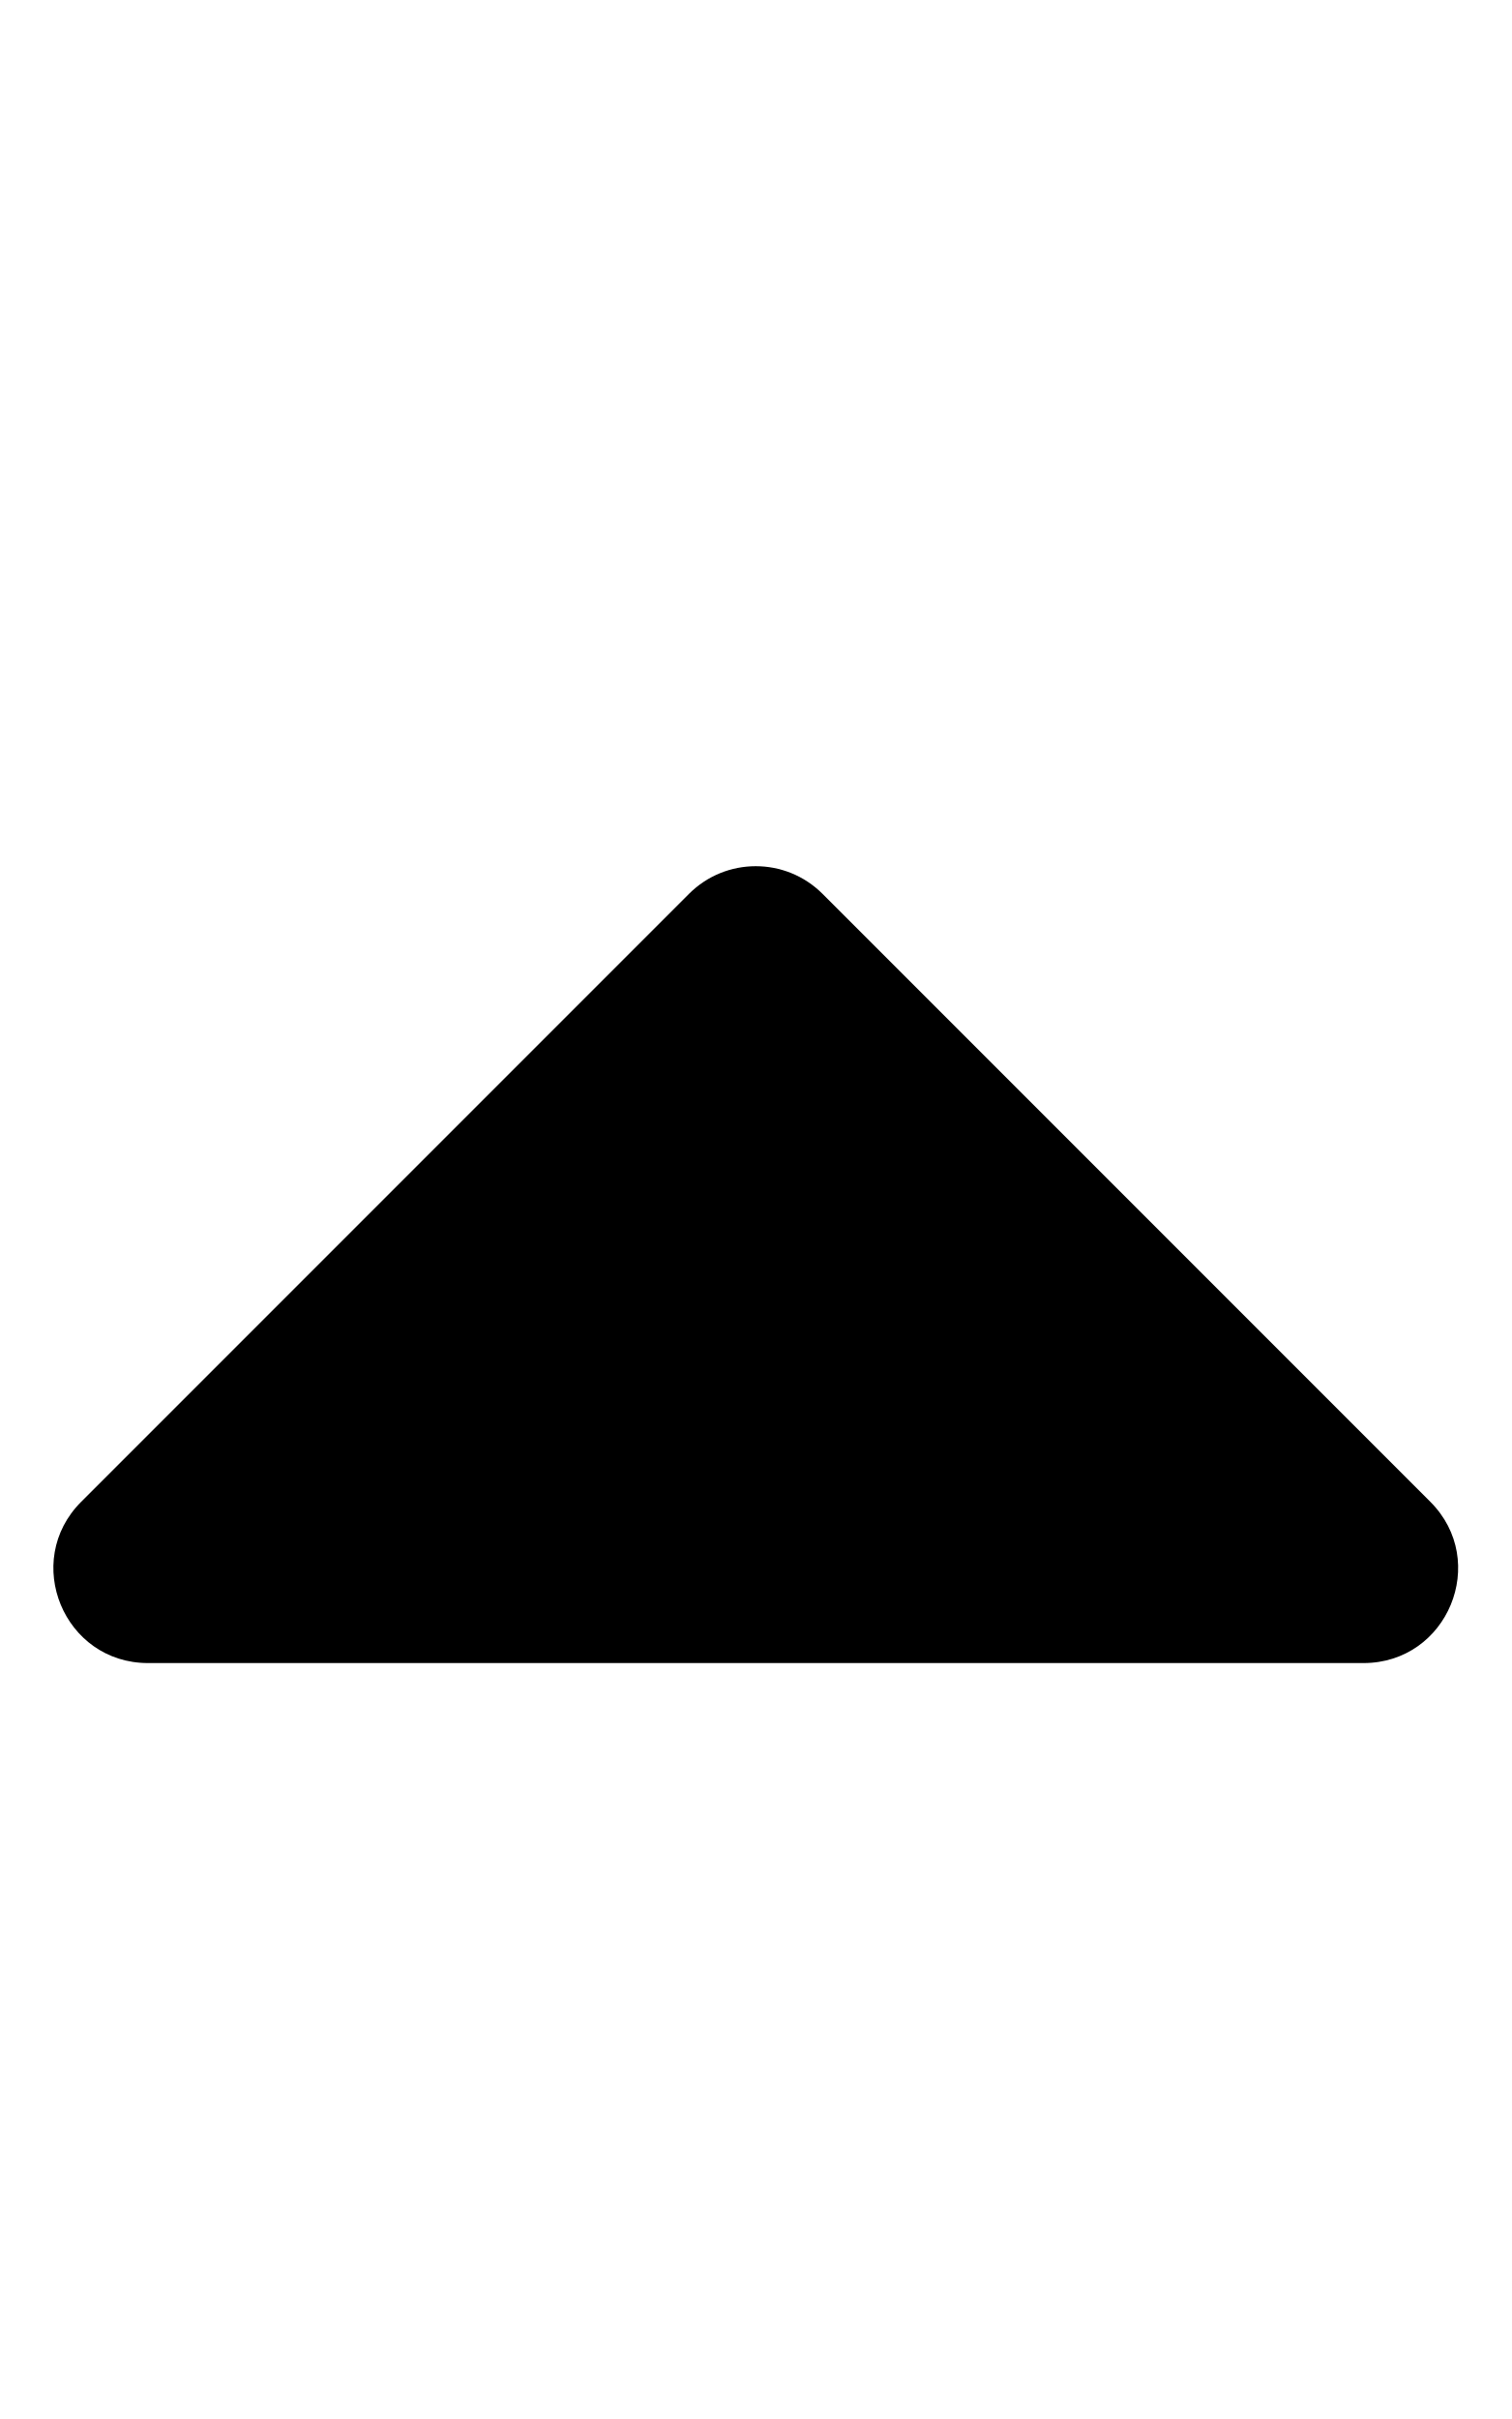
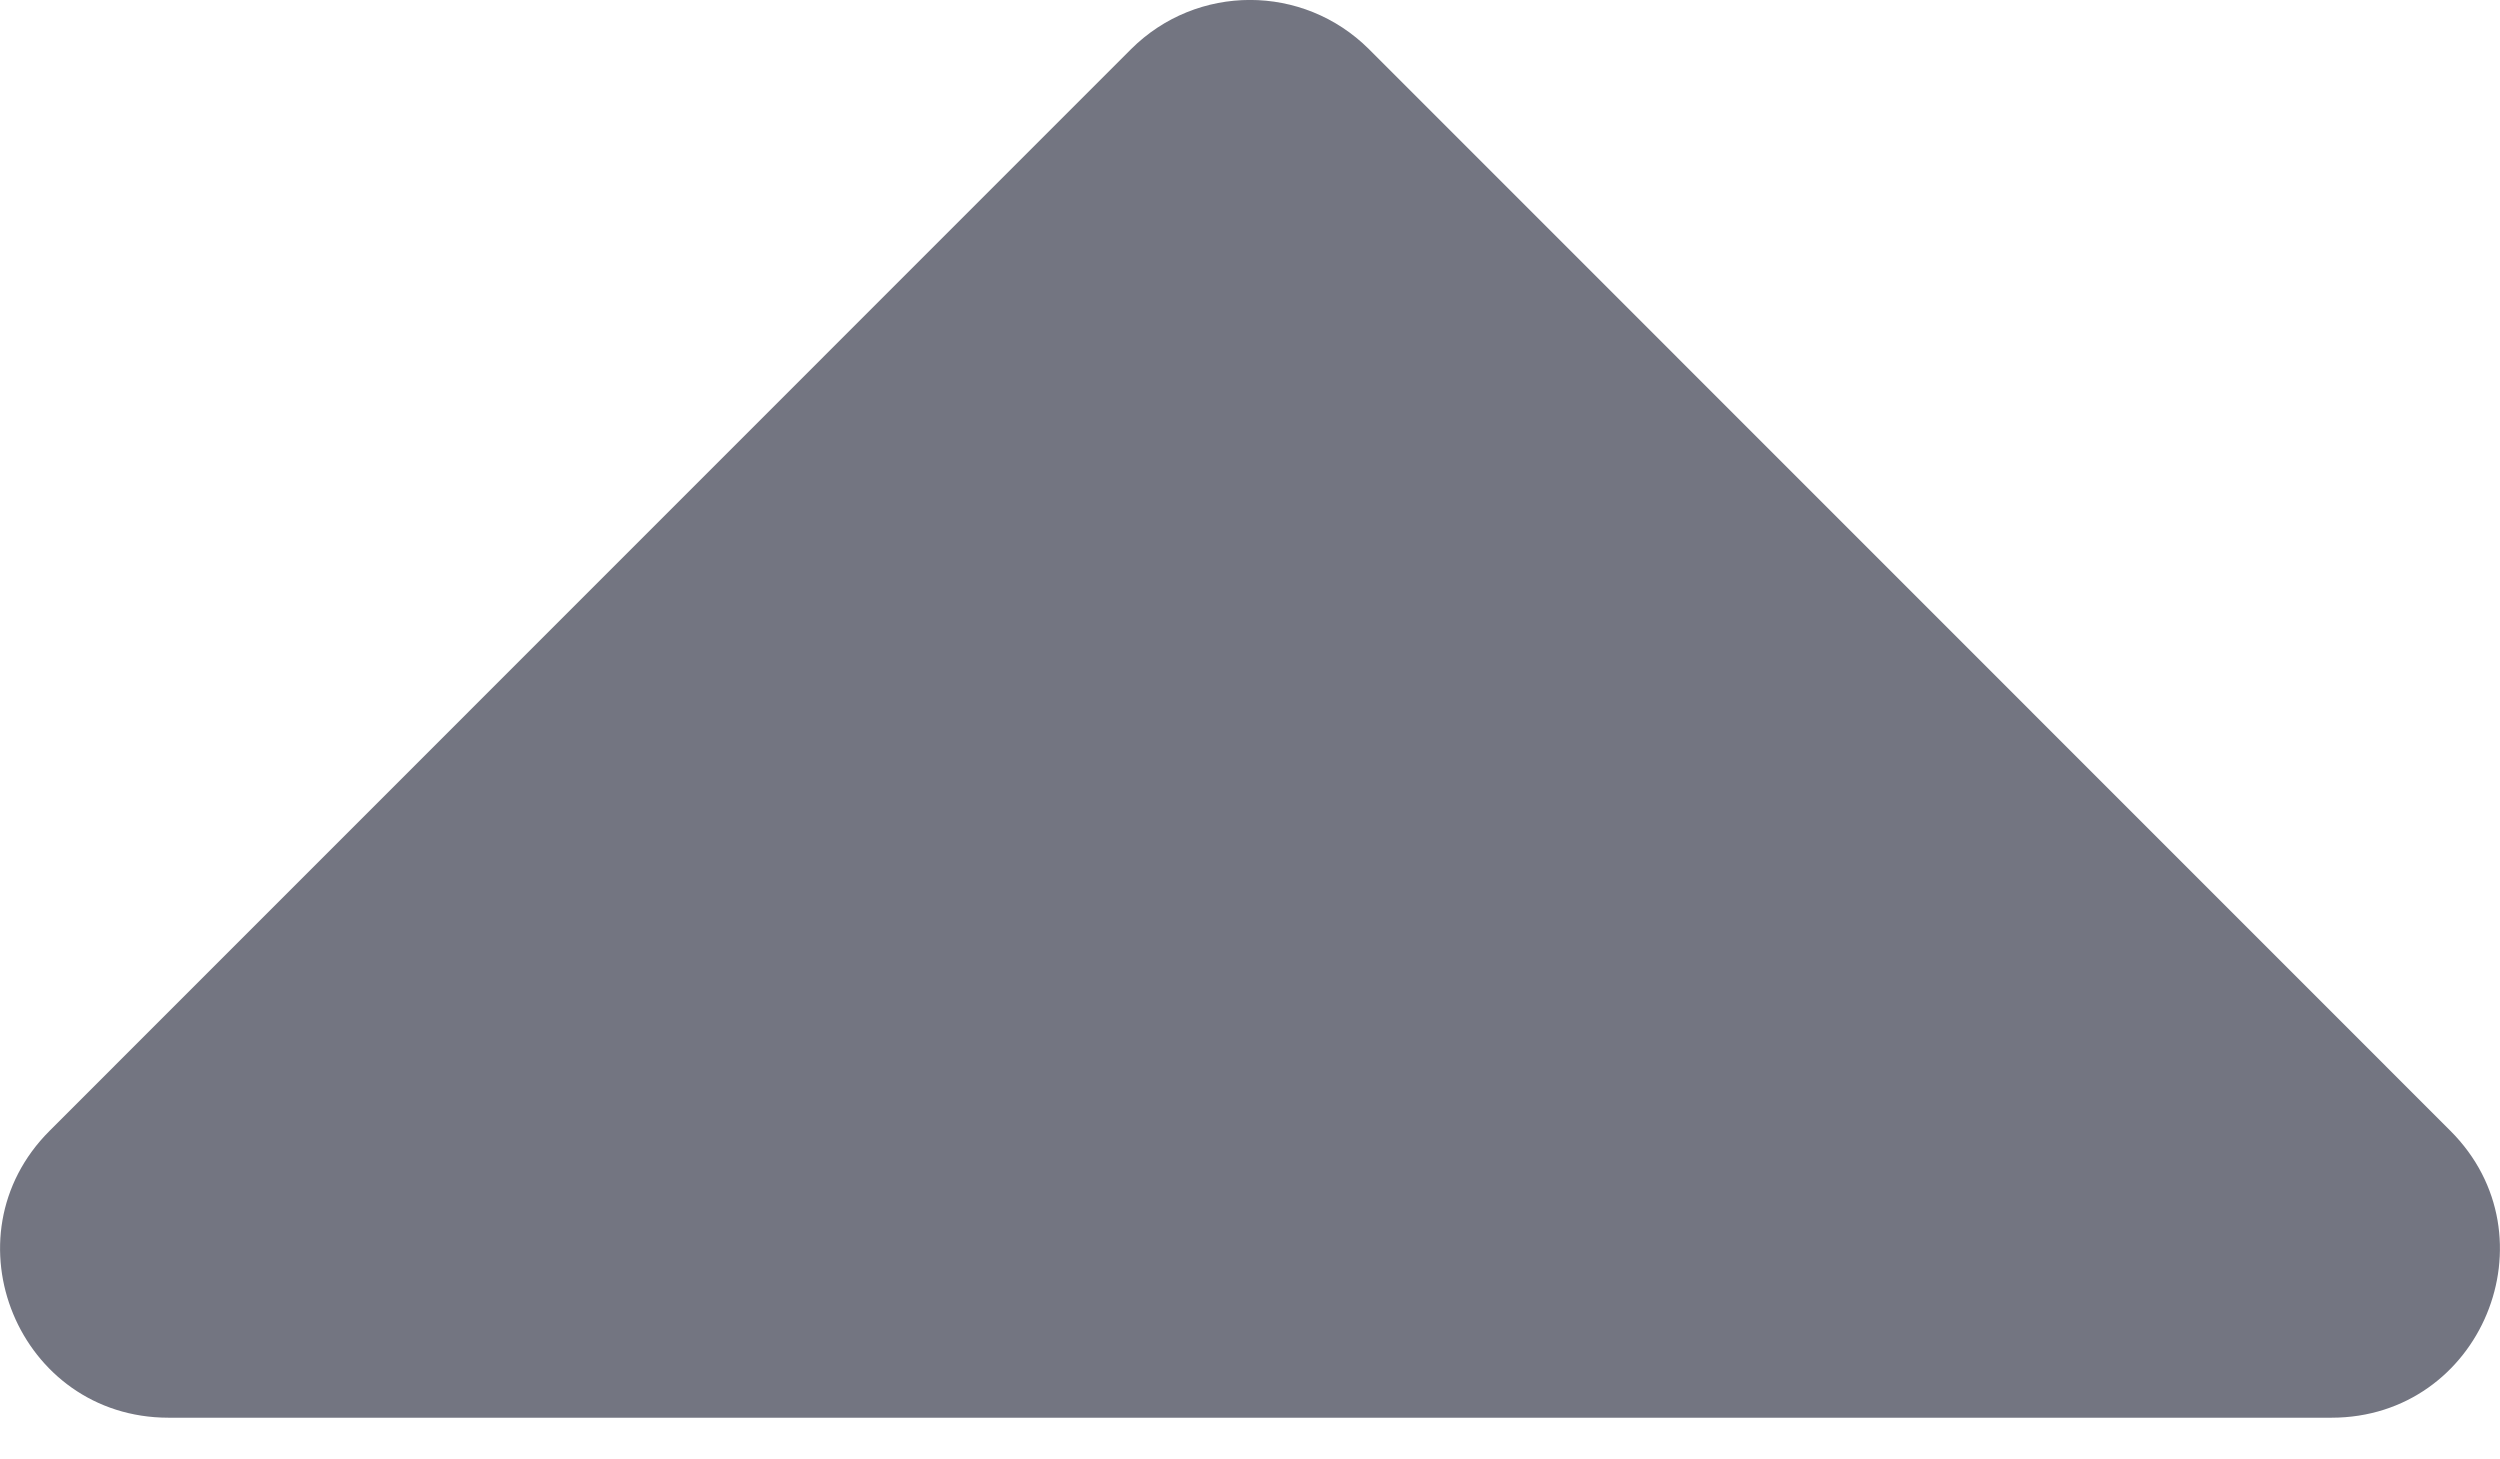
- <svg xmlns="http://www.w3.org/2000/svg" viewBox="0 0 320 512">
-   <path d="M288.662 352H31.338c-17.818 0-26.741-21.543-14.142-34.142l128.662-128.662c7.81-7.81 20.474-7.81 28.284 0l128.662 128.662c12.6 12.599 3.676 34.142-14.142 34.142z" />
+ <svg xmlns="http://www.w3.org/2000/svg" width="12" height="7" viewBox="0 0 12 7" fill="none">
+   <path d="M11.191 6.805H0.809C0.09 6.805 -0.27 5.936 0.238 5.428L5.429 0.236C5.745 -0.079 6.255 -0.079 6.571 0.236L11.762 5.428C12.27 5.936 11.91 6.805 11.191 6.805Z" fill="#737581" />
</svg>
